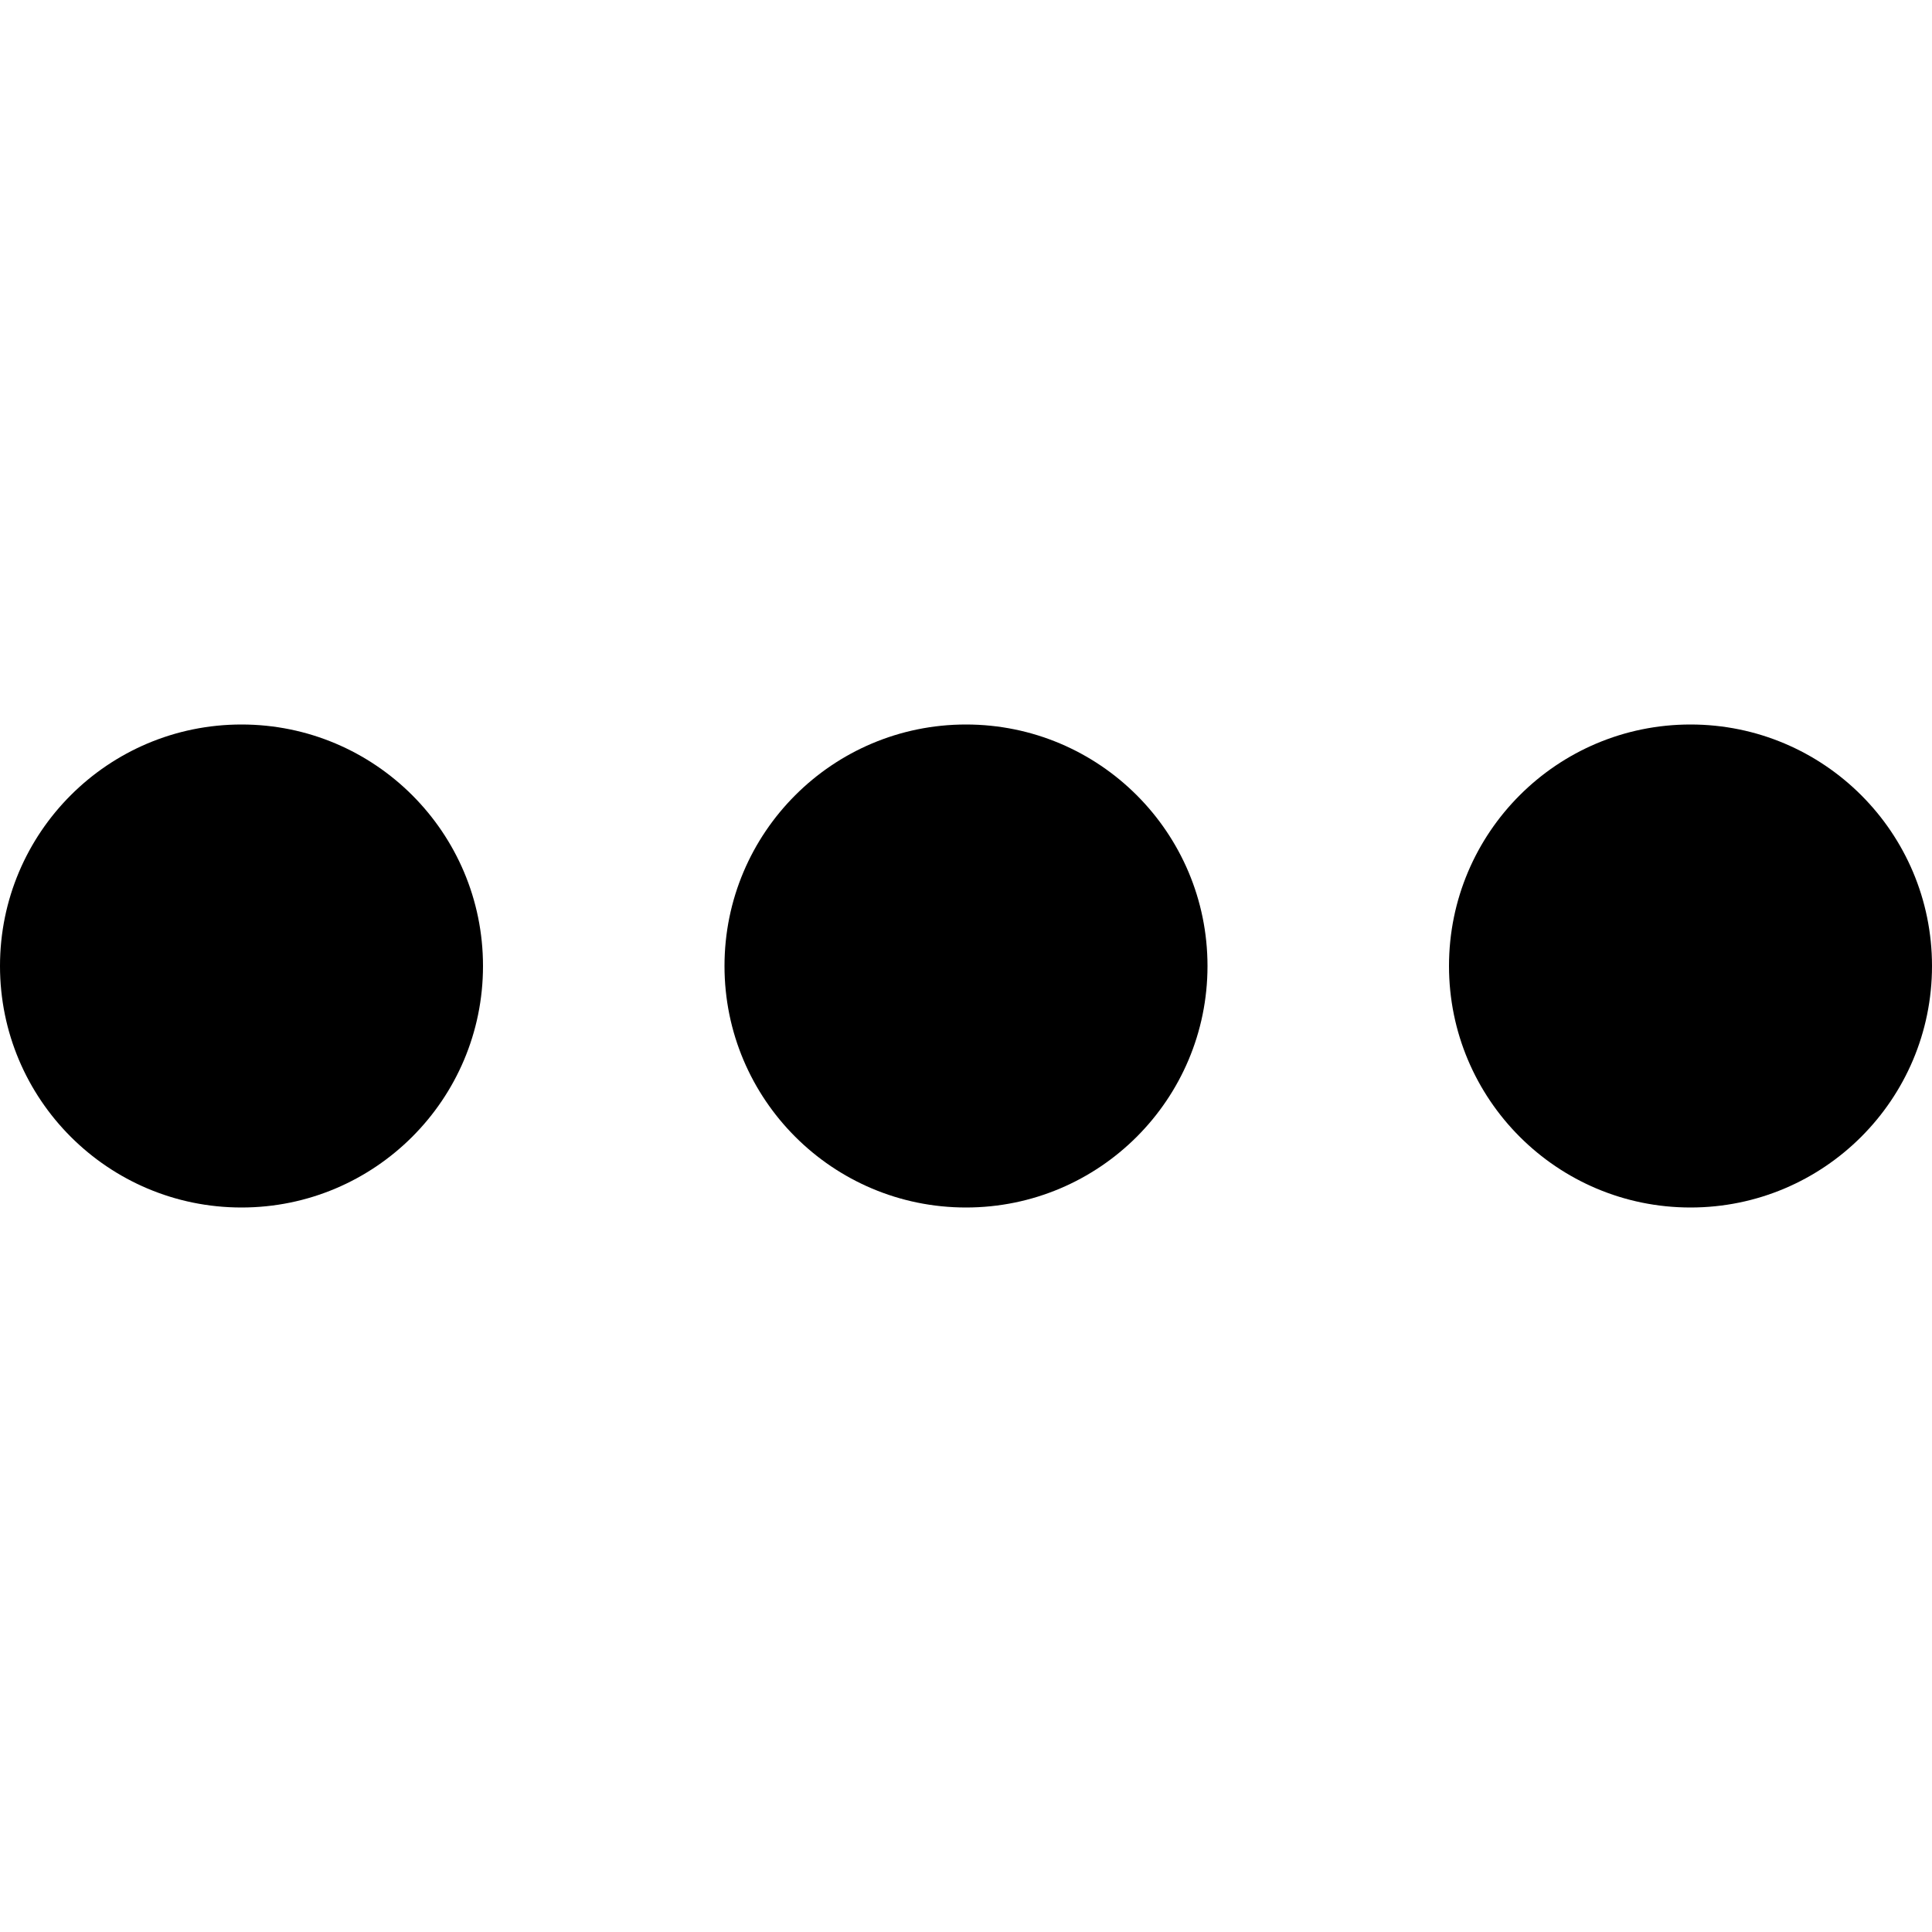
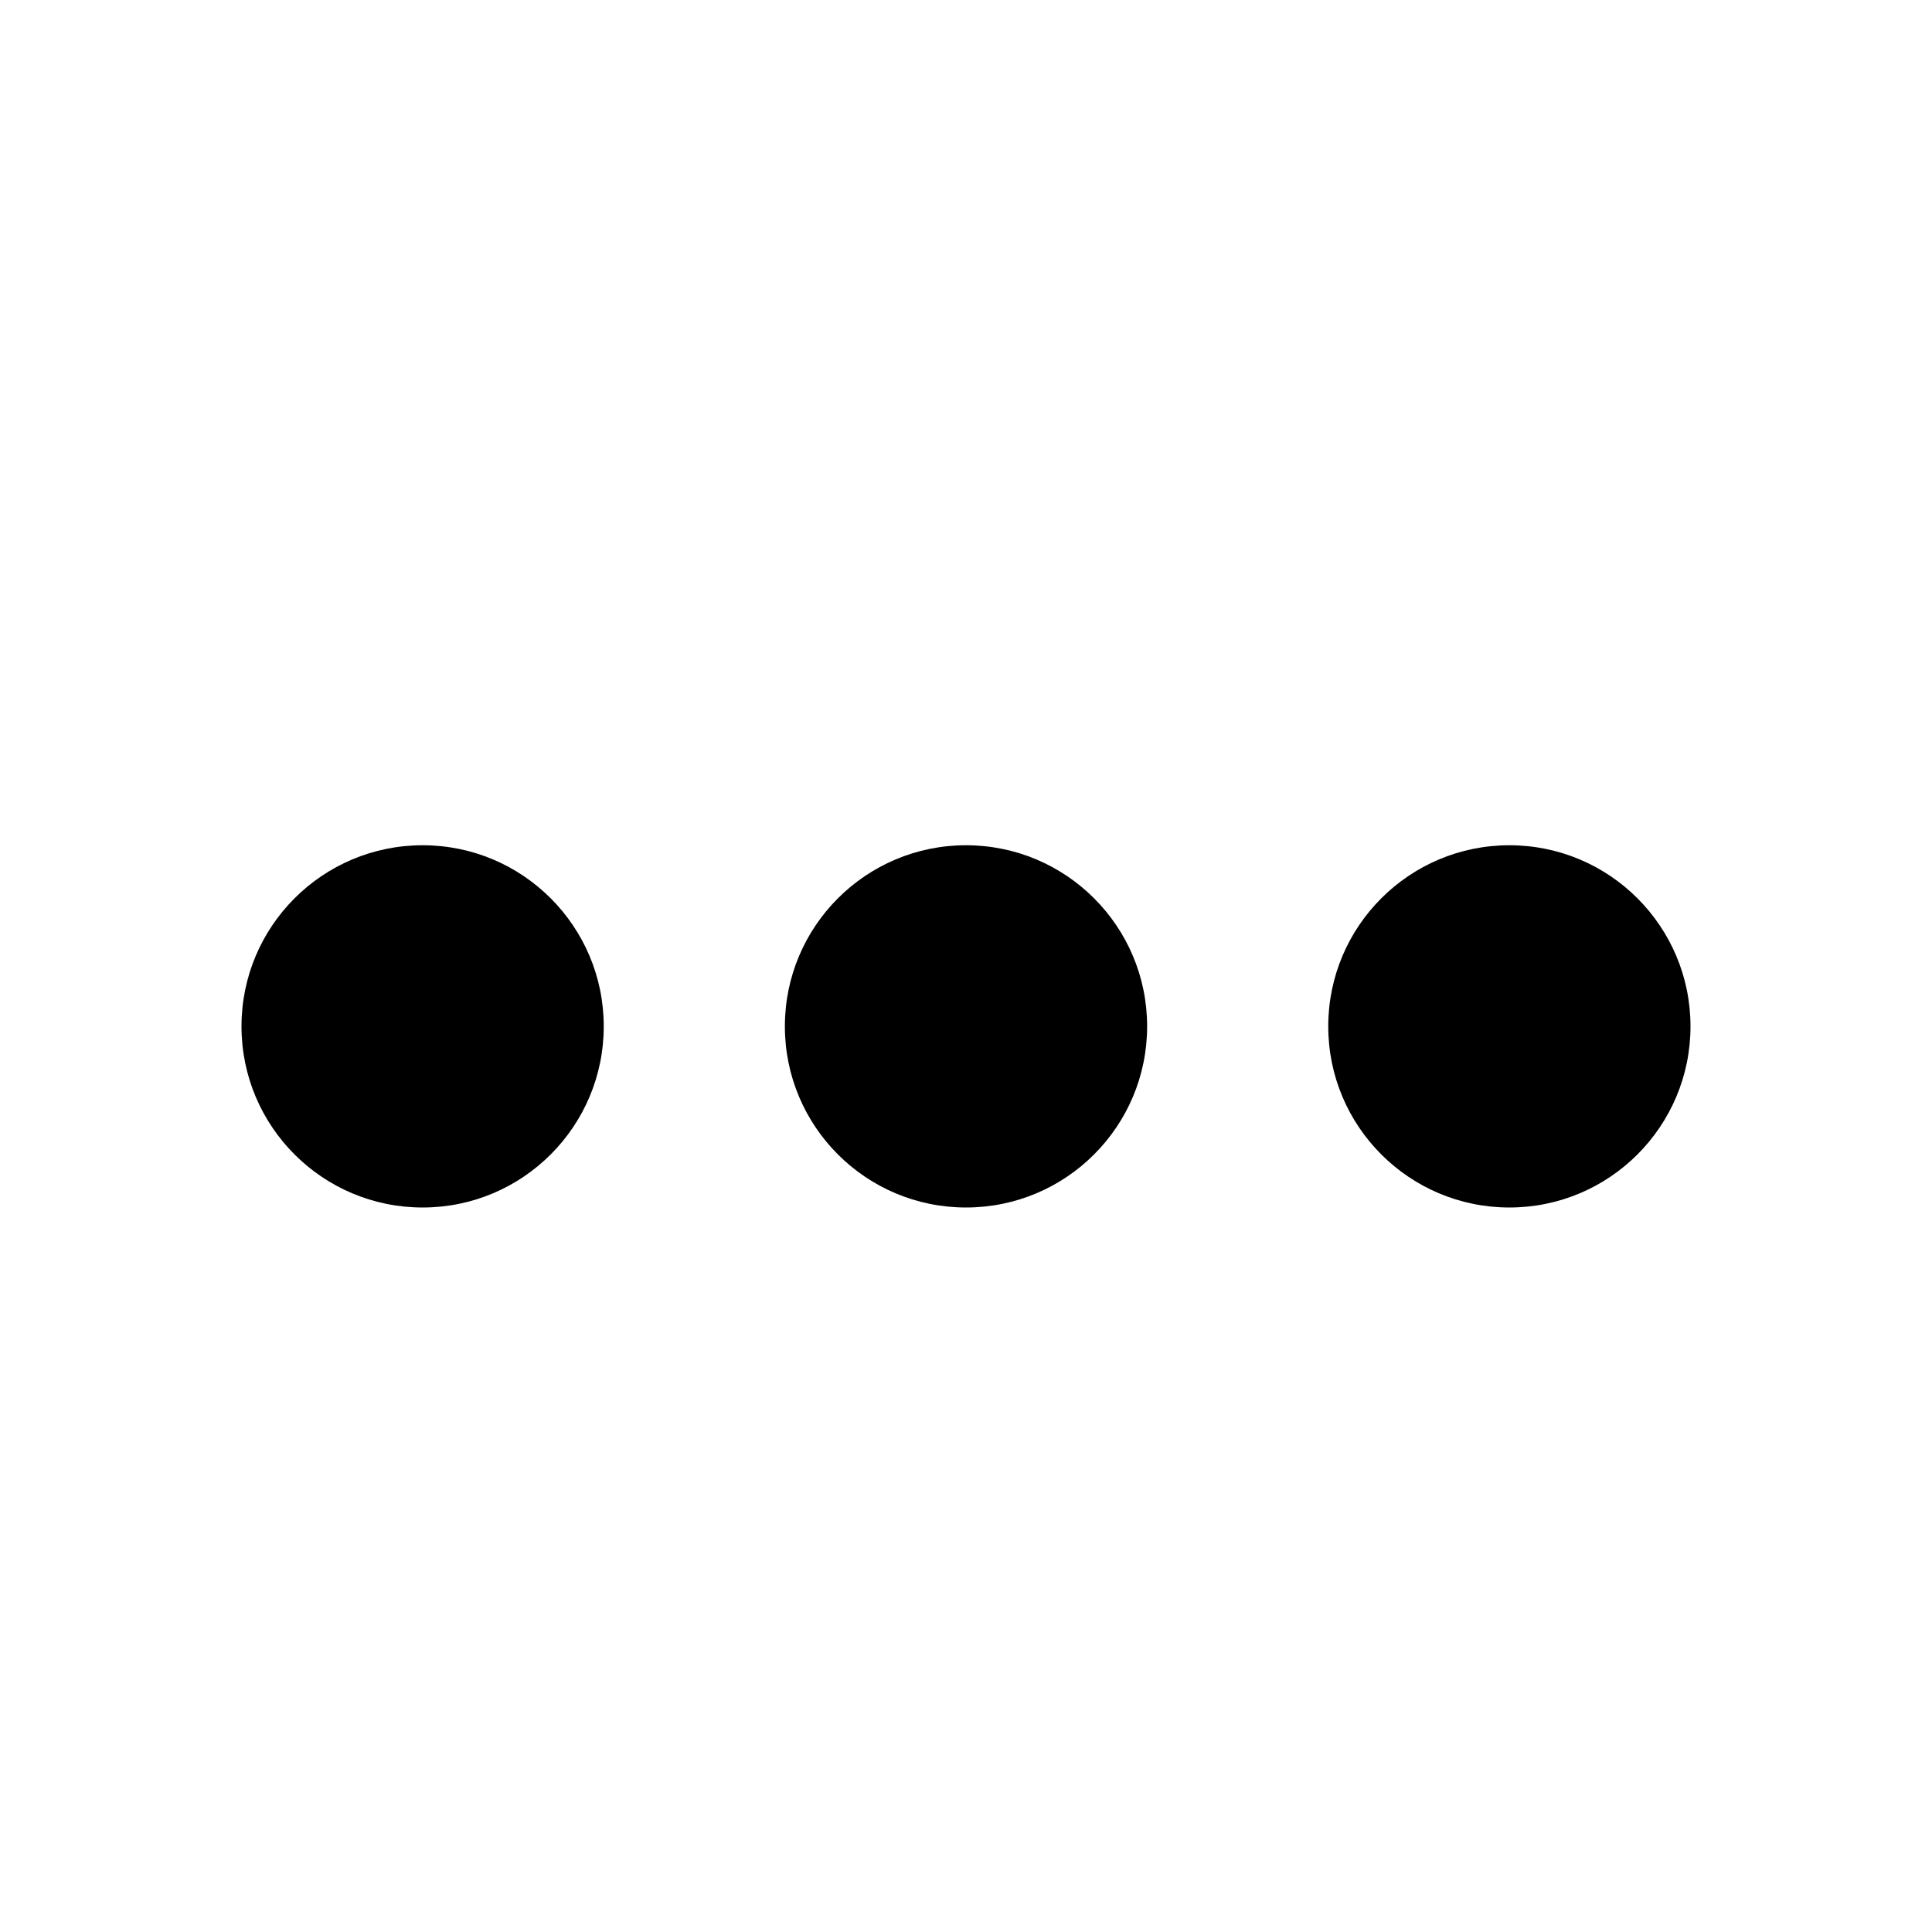
<svg xmlns="http://www.w3.org/2000/svg" width="16" height="16" viewBox="0 0 16 16">
-   <path fill="#000" fill-rule="nonzero" d="M8 6a2 2 0 1 0 0 4 2 2 0 0 0 0-4zM2 6a2 2 0 1 0 0 4 2 2 0 0 0 0-4zm12 0a2 2 0 1 0 0 4 2 2 0 0 0 0-4z" />
+   <path fill="#000" fill-rule="nonzero" d="M8 7a1.5 1.5 0 1 0 0 3 1.5 1.5 0 0 0 0-3zM3.5 7a1.5 1.5 0 1 0 0 3 1.5 1.5 0 0 0 0-3zm9 0a1.5 1.5 0 1 0 0 3 1.5 1.5 0 0 0 0-3z" />
</svg>
